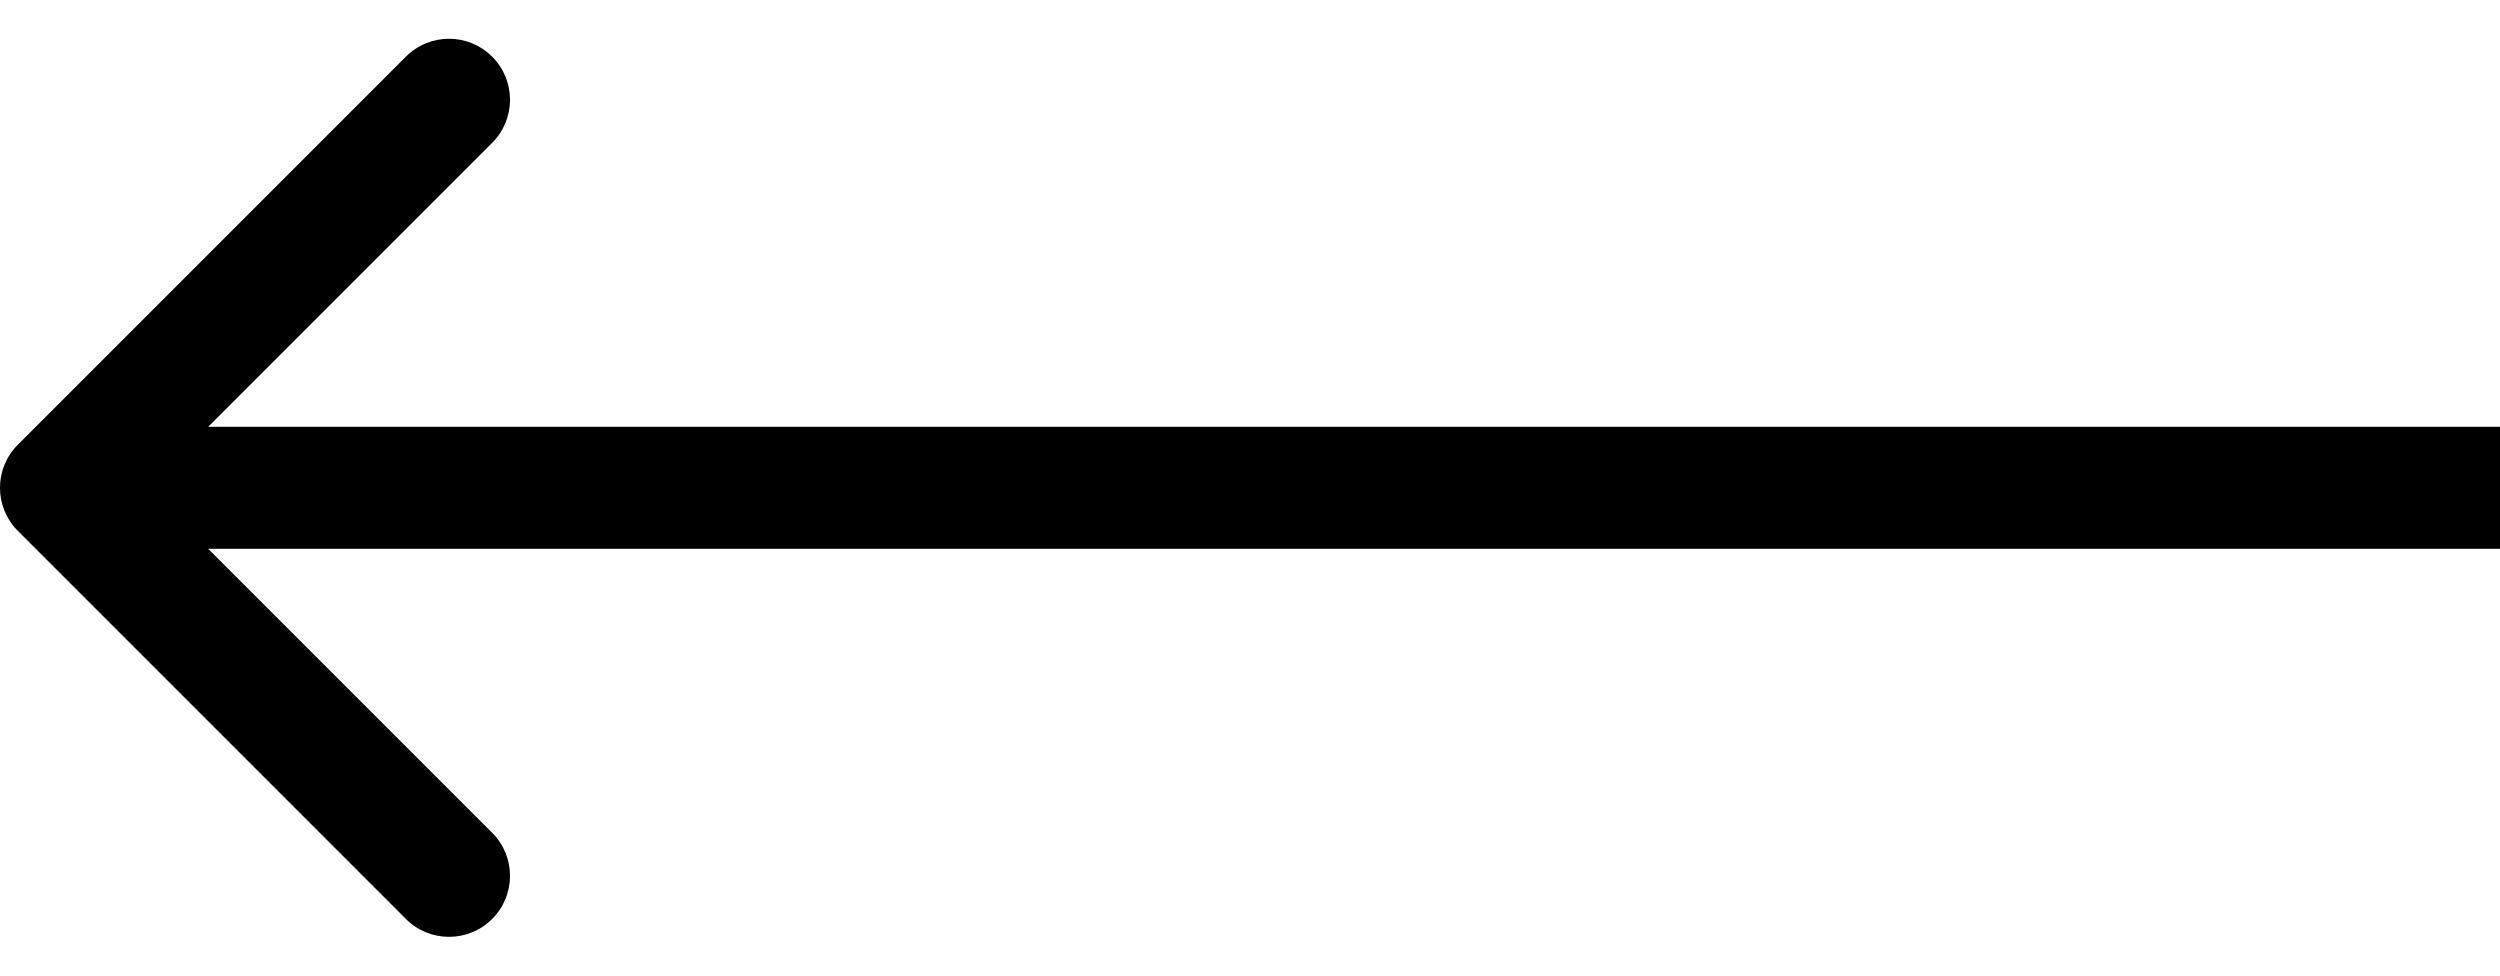
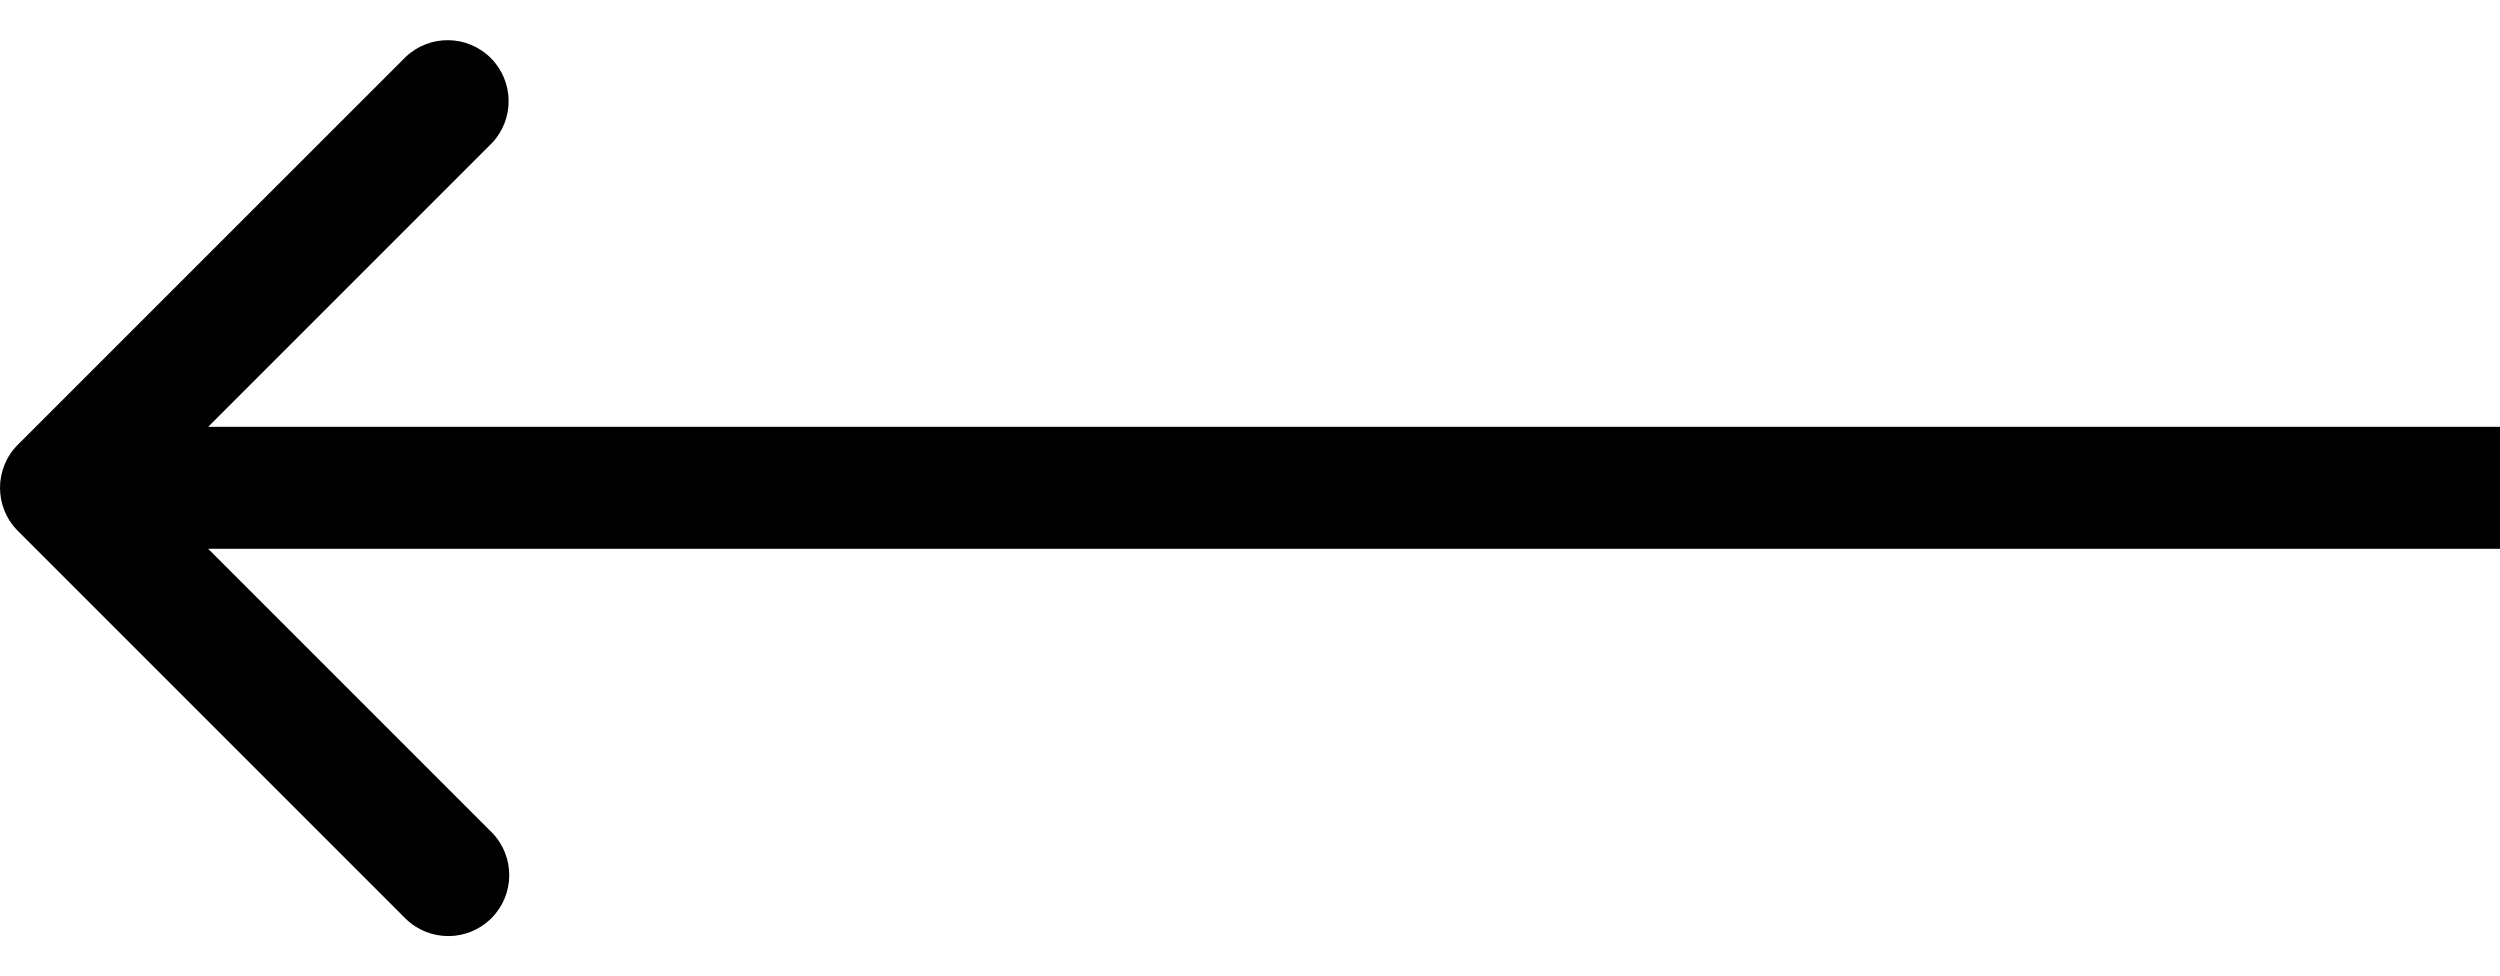
- <svg xmlns="http://www.w3.org/2000/svg" width="41" height="16" viewBox="0 0 41 16" fill="none">
-   <path d="M0.293 7.293C-0.098 7.683 -0.098 8.317 0.293 8.707L6.657 15.071C7.047 15.462 7.681 15.462 8.071 15.071C8.462 14.681 8.462 14.047 8.071 13.657L2.414 8L8.071 2.343C8.462 1.953 8.462 1.319 8.071 0.929C7.681 0.538 7.047 0.538 6.657 0.929L0.293 7.293ZM41 7L1 7L1 9L41 9L41 7Z" fill="black" />
+ <svg xmlns="http://www.w3.org/2000/svg" width="41" height="16" fill="none">
+   <path d="M.293 7.293a1 1 0 000 1.414l6.364 6.364a1 1 0 001.414-1.414L2.414 8l5.657-5.657A1 1 0 006.657.93L.293 7.293zM41 7H1v2h40V7z" fill="#000" />
</svg>
